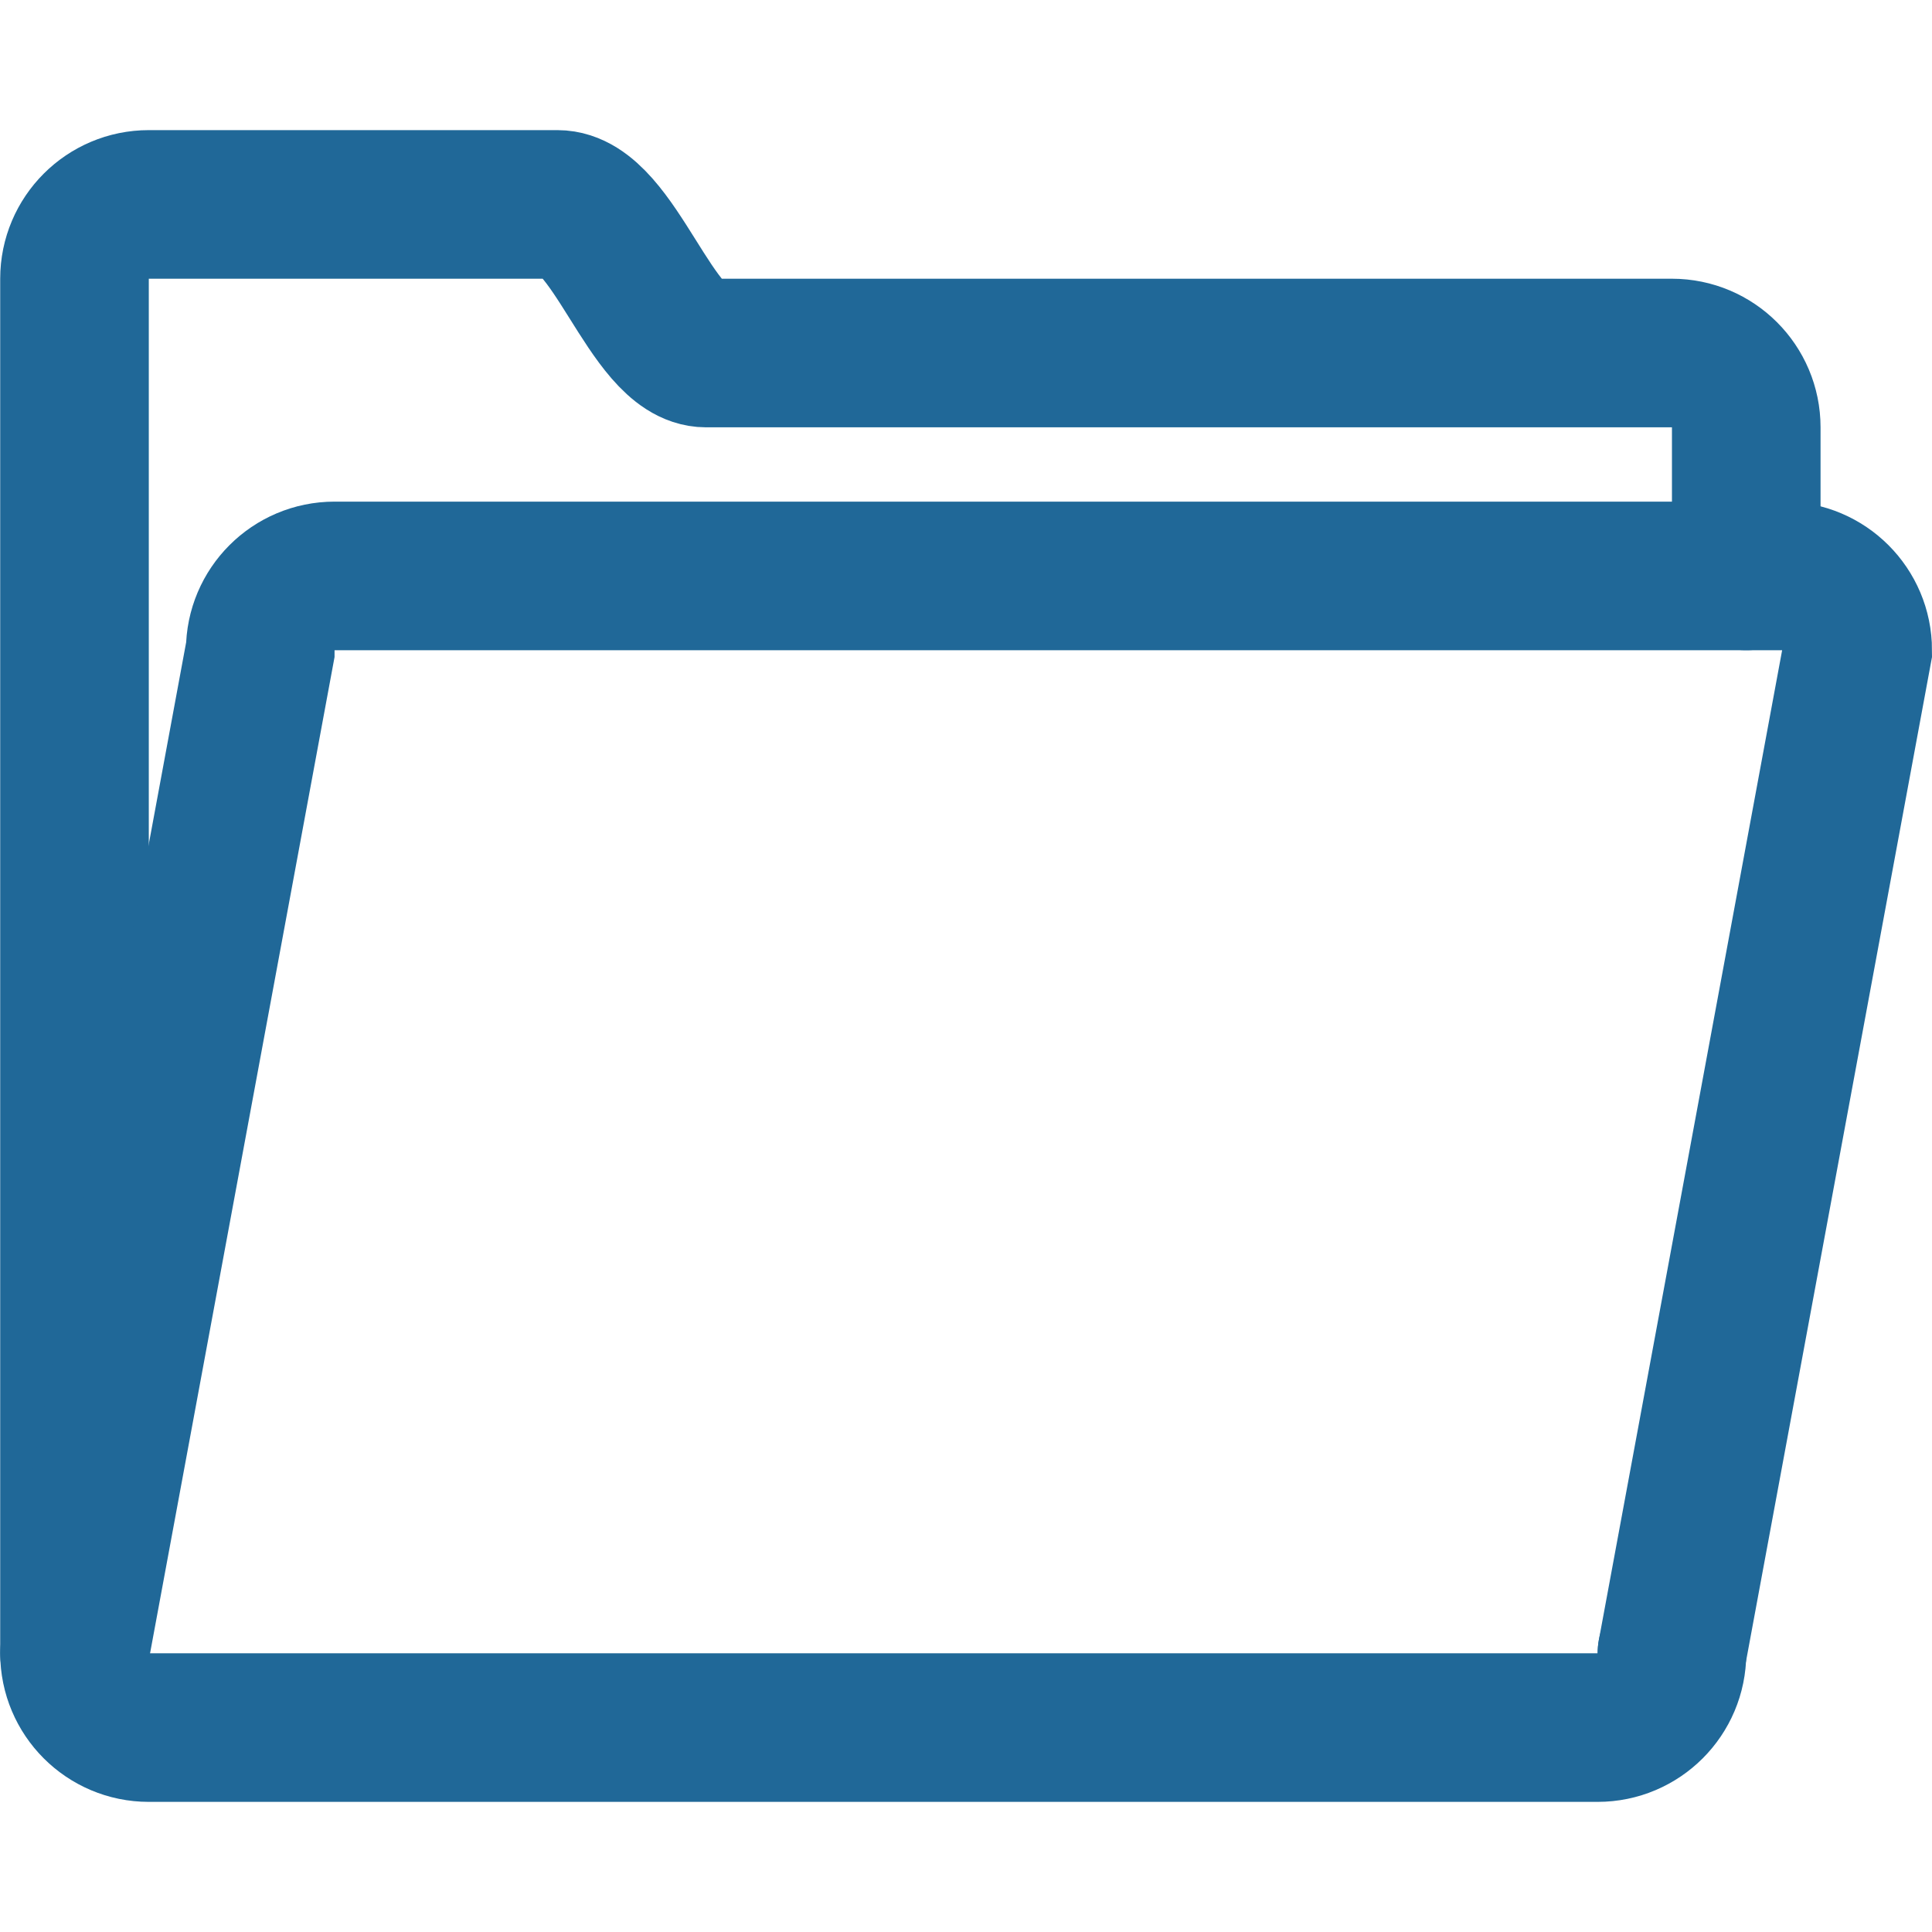
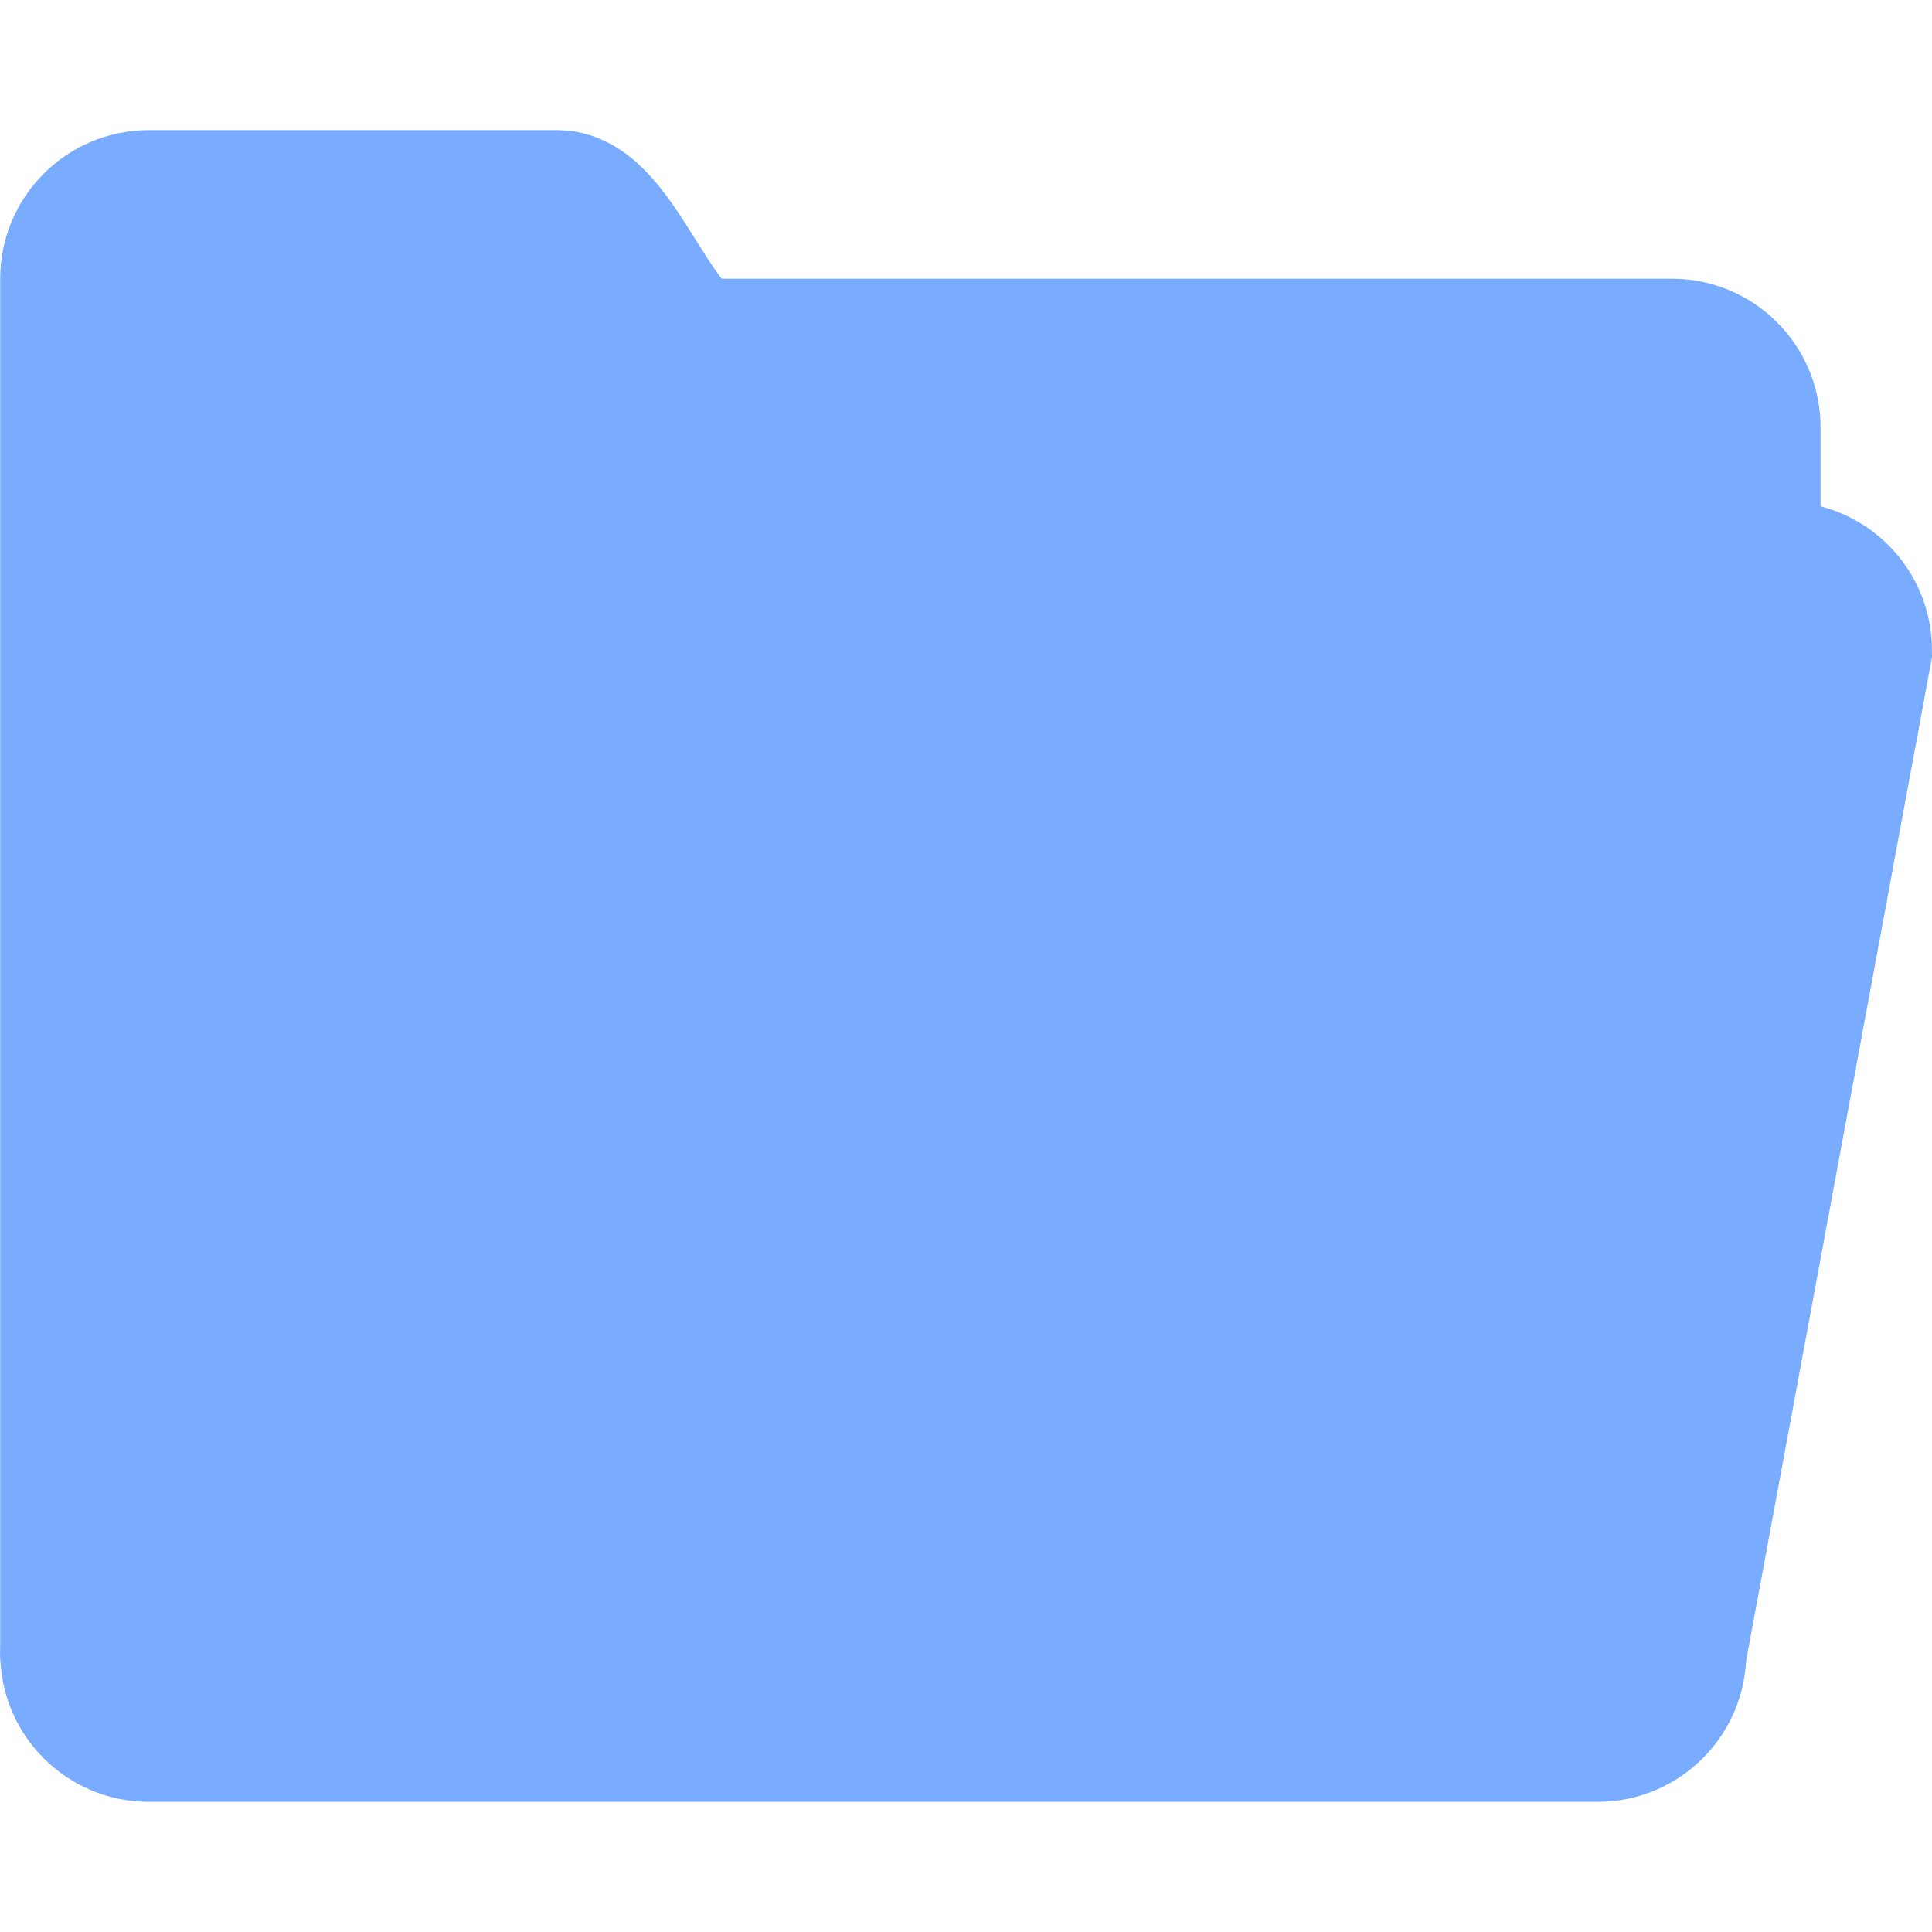
<svg xmlns="http://www.w3.org/2000/svg" enable-background="new 0 0 50 50" height="50px" id="Layer_1" version="1.1" viewBox="0 0 50 50" width="50px" xml:space="preserve">
  <defs id="defs11" />
-   <g id="g818" transform="matrix(0.9614395,0,0,0.9614395,0.9665835,0.4832917)">
-     <path style="fill:none;fill-opacity:1;stroke:#206898;stroke-width:4;stroke-linecap:round;stroke-miterlimit:10;stroke-dasharray:none;stroke-opacity:1" id="path4" stroke-miterlimit="10" d="M 46,15 V 11 C 46,9.896 45.104,9 44,9 44,9 19.352,9 18,9 16.531,9 15.516,5 14,5 H 3 C 1.896,5 1,5.896 1,7 v 4 29 4 c 0,1.104 0.896,2 2,2 h 39 c 1.104,0 2,-0.896 2,-2" />
-     <path style="fill:none;fill-opacity:1;stroke:#206898;stroke-width:4;stroke-linecap:round;stroke-miterlimit:10;stroke-dasharray:none;stroke-opacity:1" id="path6" stroke-miterlimit="10" d="M 1,44 6,17 c 0,-1.104 0.896,-2 2,-2 h 39 c 1.104,0 2,0.896 2,2 l -5,27" />
+   <g id="g818" style="fill:#79abff;stroke:#79abff;stroke-width:4;stroke-miterlimit:4;stroke-dasharray:none;stroke-opacity:1;fill-opacity:1" transform="matrix(0.9614395,0,0,0.9614395,0.9665835,0.4832917)">
+     <path style="fill:#79abff;fill-opacity:1;stroke:#79abff;stroke-width:4;stroke-linecap:round;stroke-miterlimit:4;stroke-dasharray:none;stroke-opacity:1" id="path4" stroke-miterlimit="10" d="M 46,15 V 11 C 46,9.896 45.104,9 44,9 44,9 19.352,9 18,9 16.531,9 15.516,5 14,5 H 3 C 1.896,5 1,5.896 1,7 v 4 29 4 c 0,1.104 0.896,2 2,2 h 39 c 1.104,0 2,-0.896 2,-2" />
+     <path style="fill:#79abff;fill-opacity:1;stroke:#79abff;stroke-width:4;stroke-linecap:round;stroke-miterlimit:4;stroke-dasharray:none;stroke-opacity:1" id="path6" stroke-miterlimit="10" d="M 1,44 6,17 c 0,-1.104 0.896,-2 2,-2 h 39 c 1.104,0 2,0.896 2,2 l -5,27" />
  </g>
</svg>
